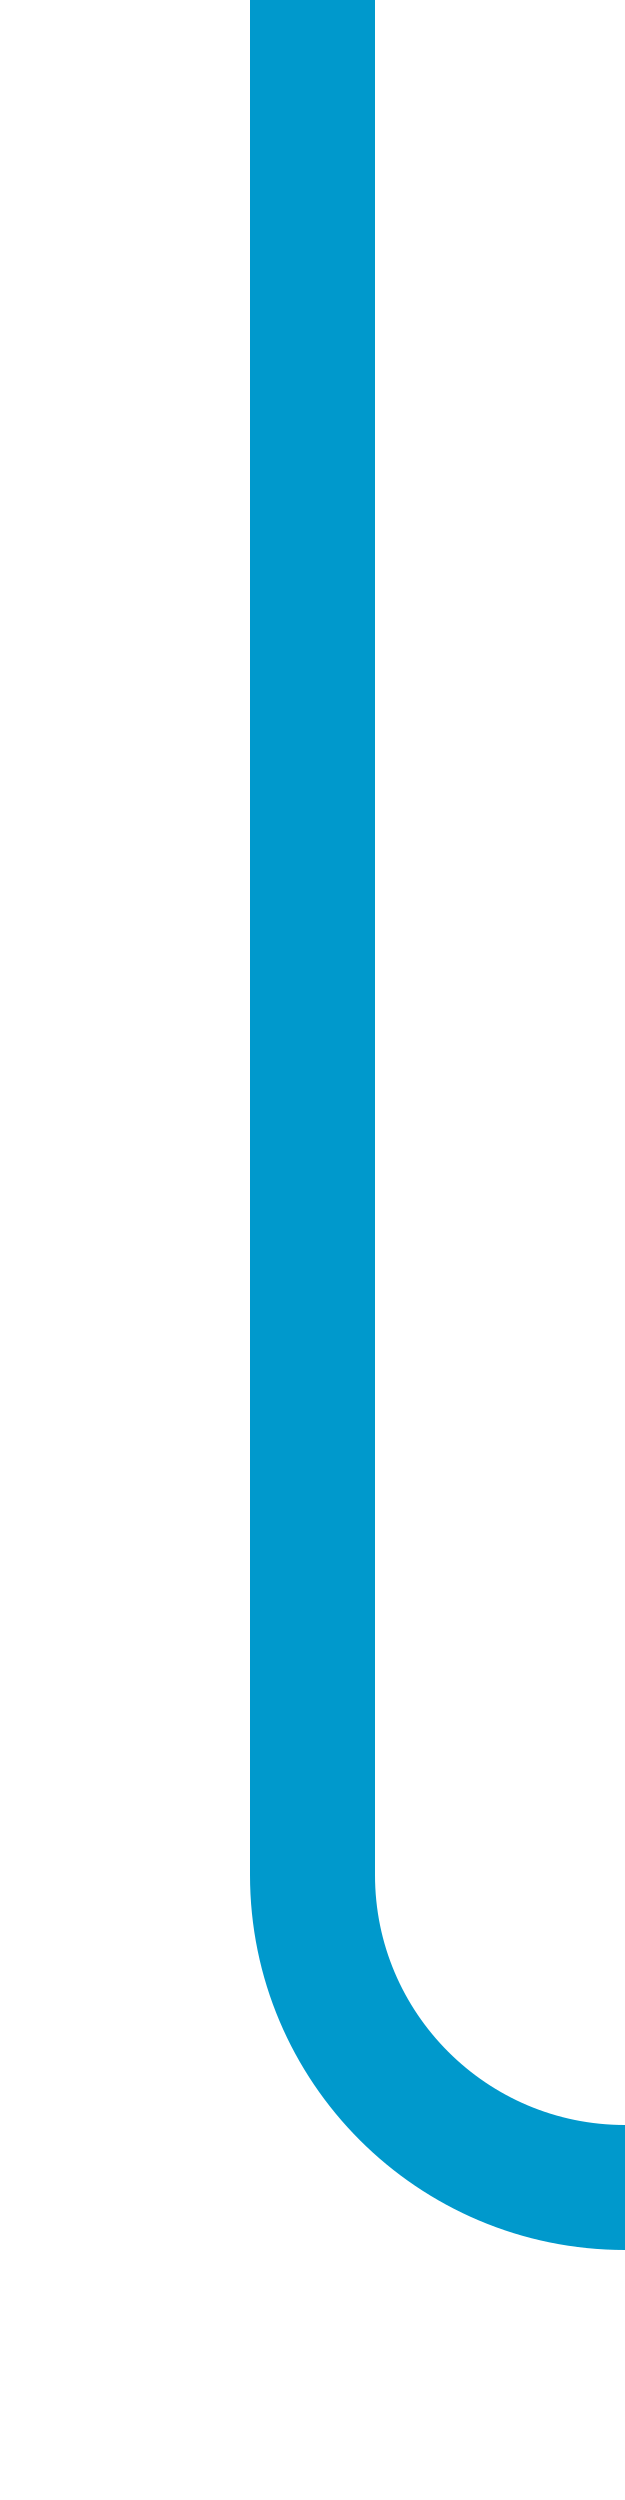
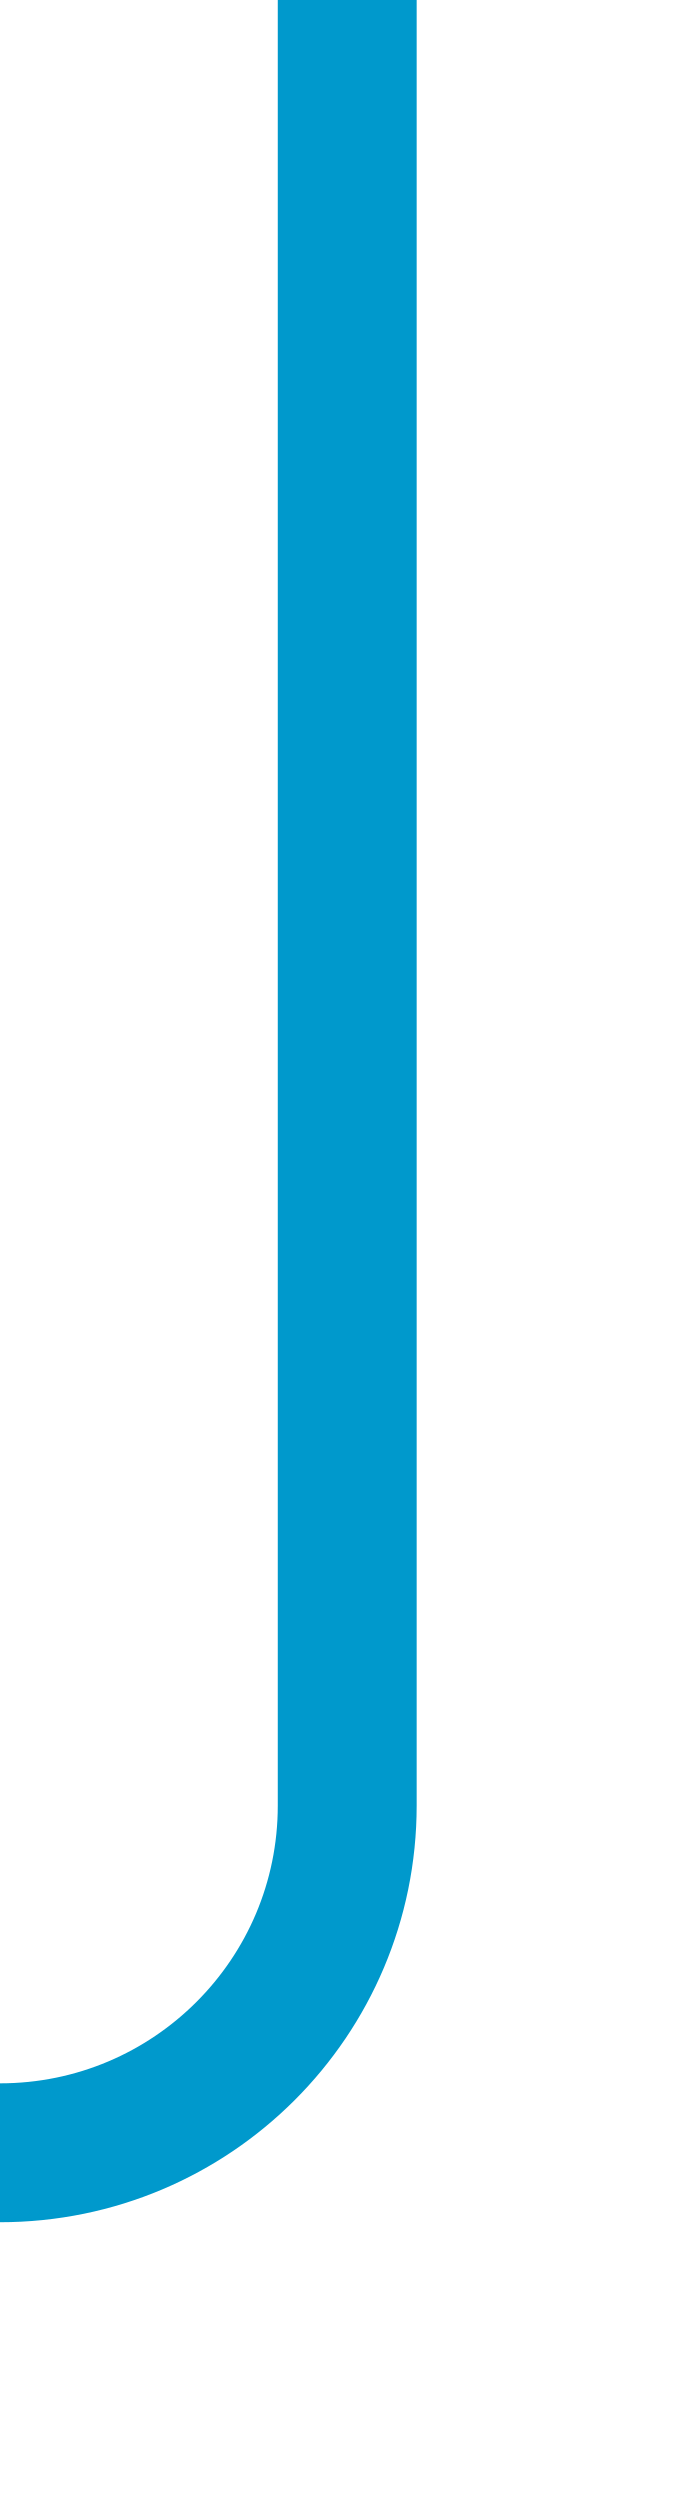
- <svg xmlns="http://www.w3.org/2000/svg" version="1.1" width="10px" height="40px" preserveAspectRatio="xMidYMin meet" viewBox="1262 196  8 40">
-   <path d="M 1266 196  L 1266 226  A 5 5 0 0 0 1271 231 L 1394 231  A 5 5 0 0 1 1399 236 L 1399 259  " stroke-width="2" stroke="#0099cc" fill="none" />
+ <svg xmlns="http://www.w3.org/2000/svg" version="1.1" width="10px" height="36px" preserveAspectRatio="xMidYMin meet" viewBox="647 302  8 36">
+   <path d="M 651 302  L 651 328  A 5 5 0 0 1 646 333 L 580 333  A 5 5 0 0 0 575 338 L 575 350  " stroke-width="2" stroke="#0099cc" fill="none" />
</svg>
